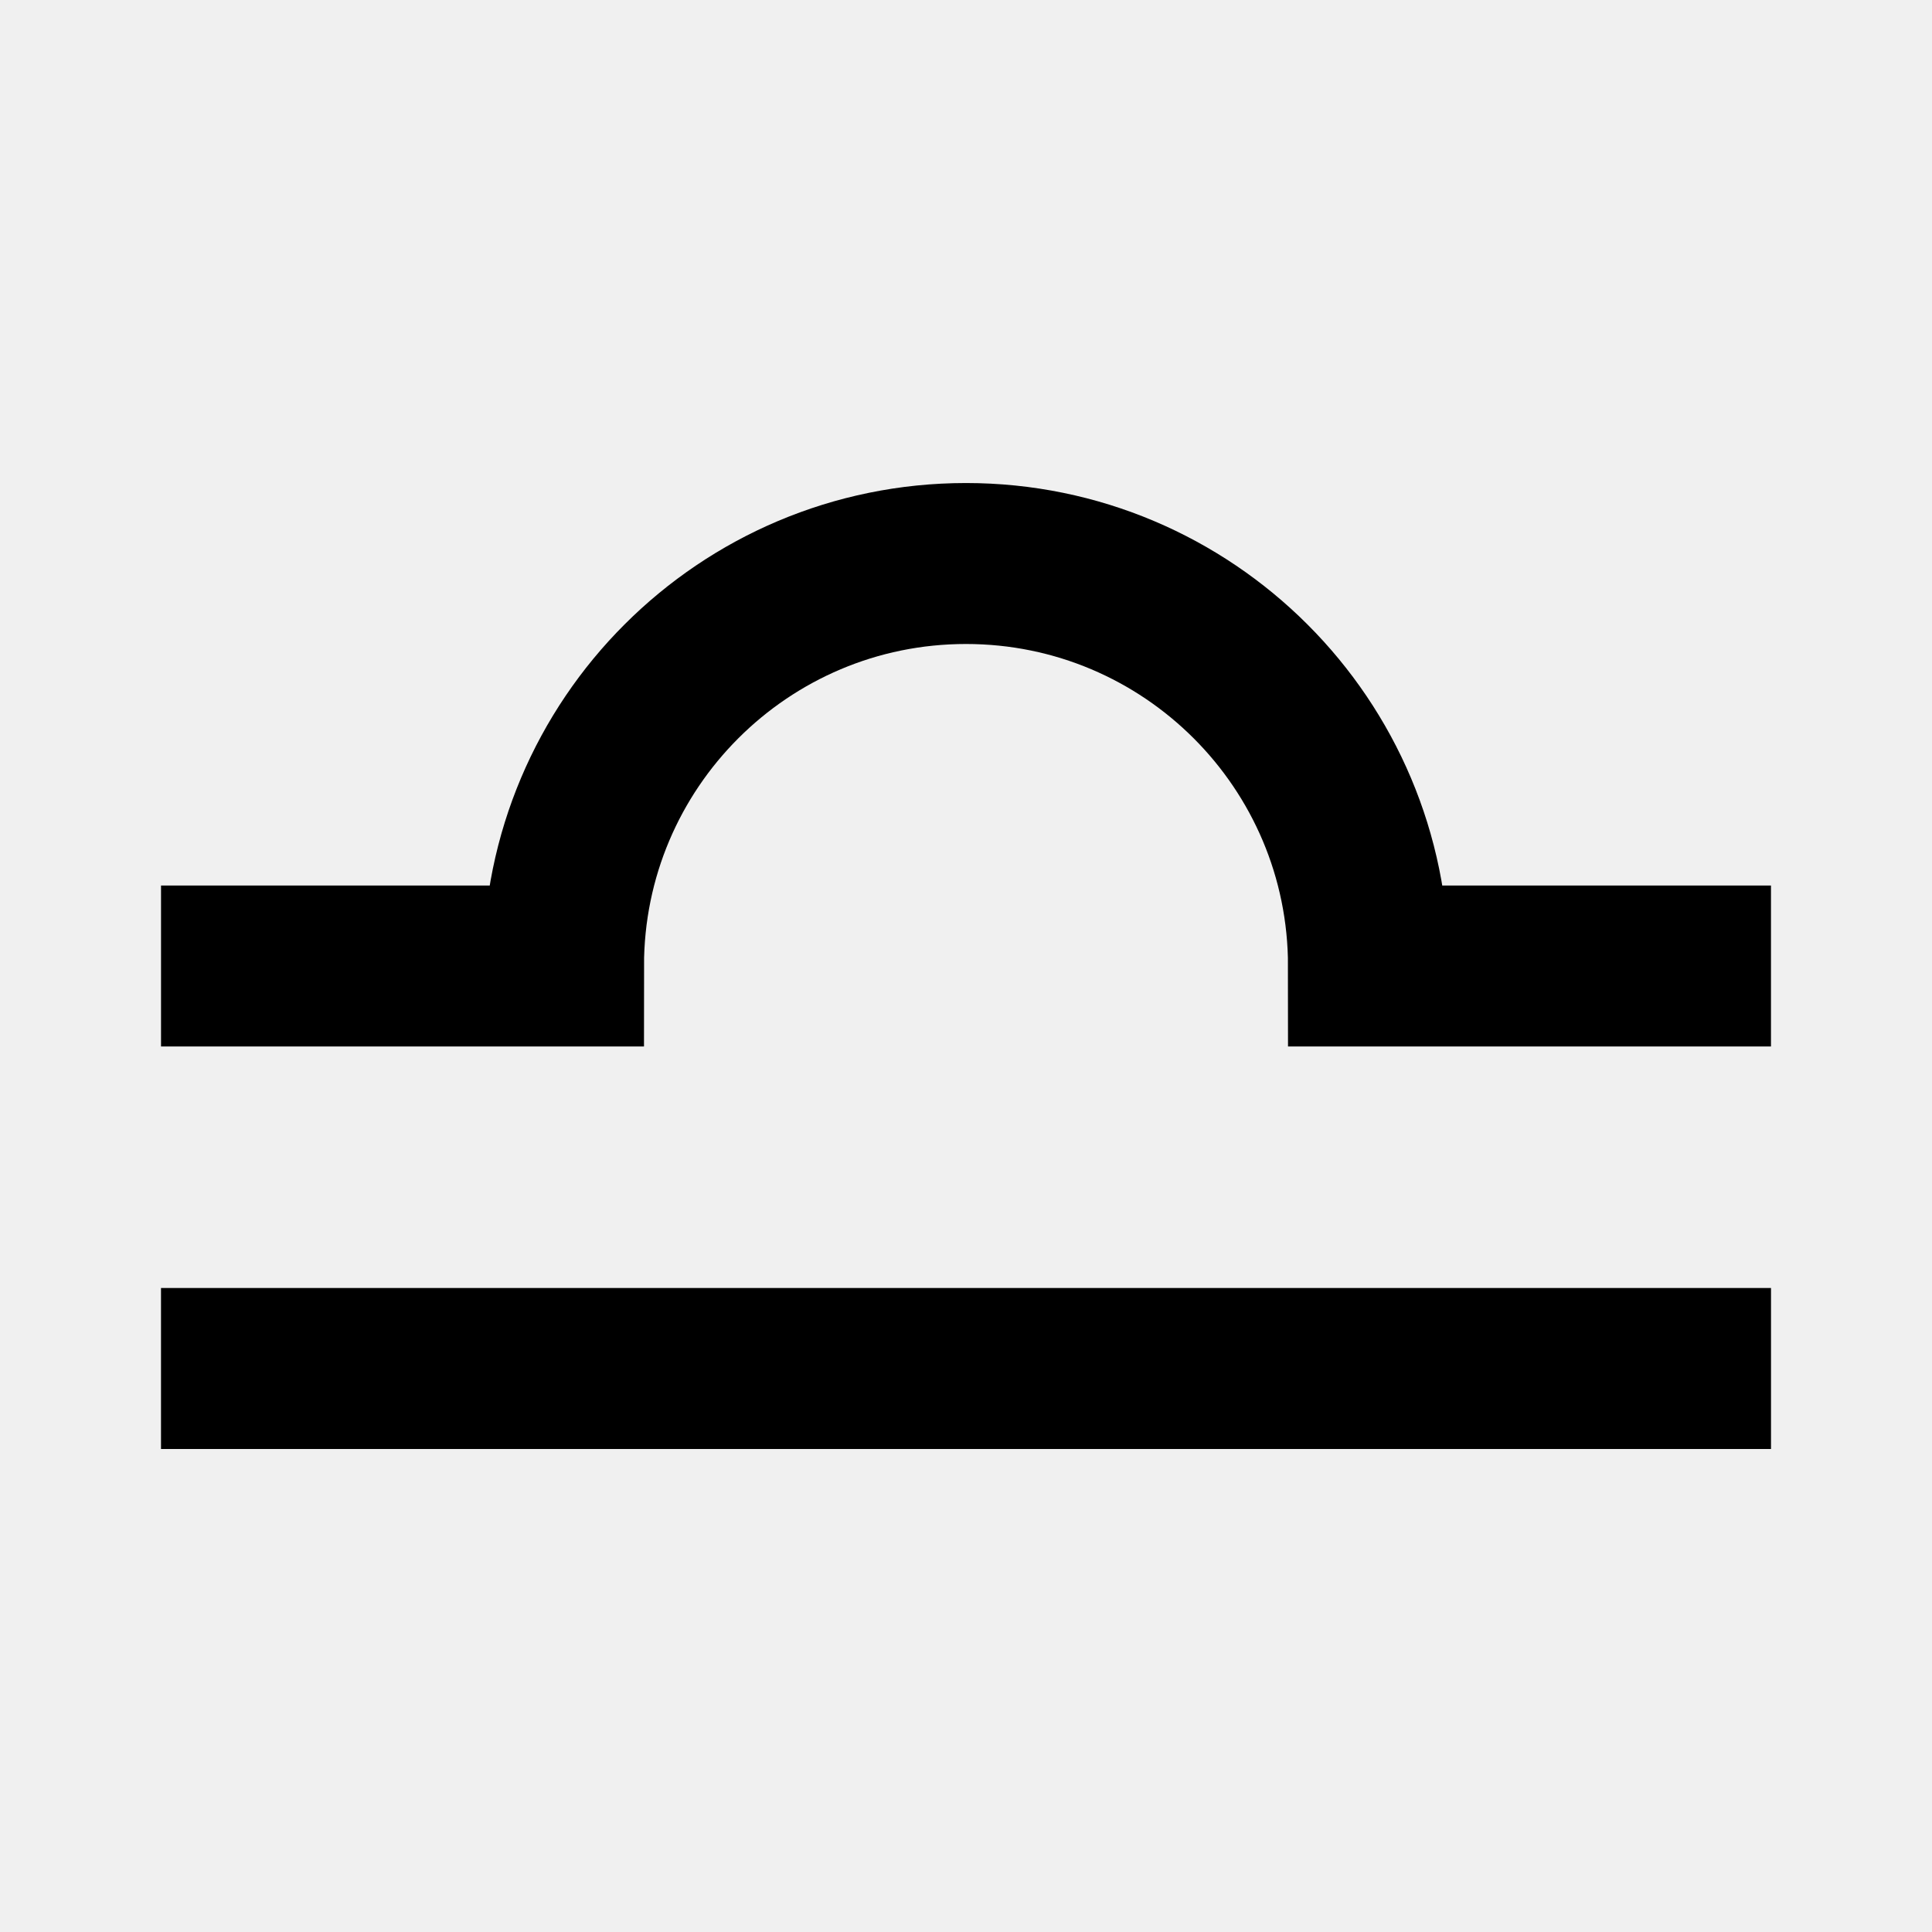
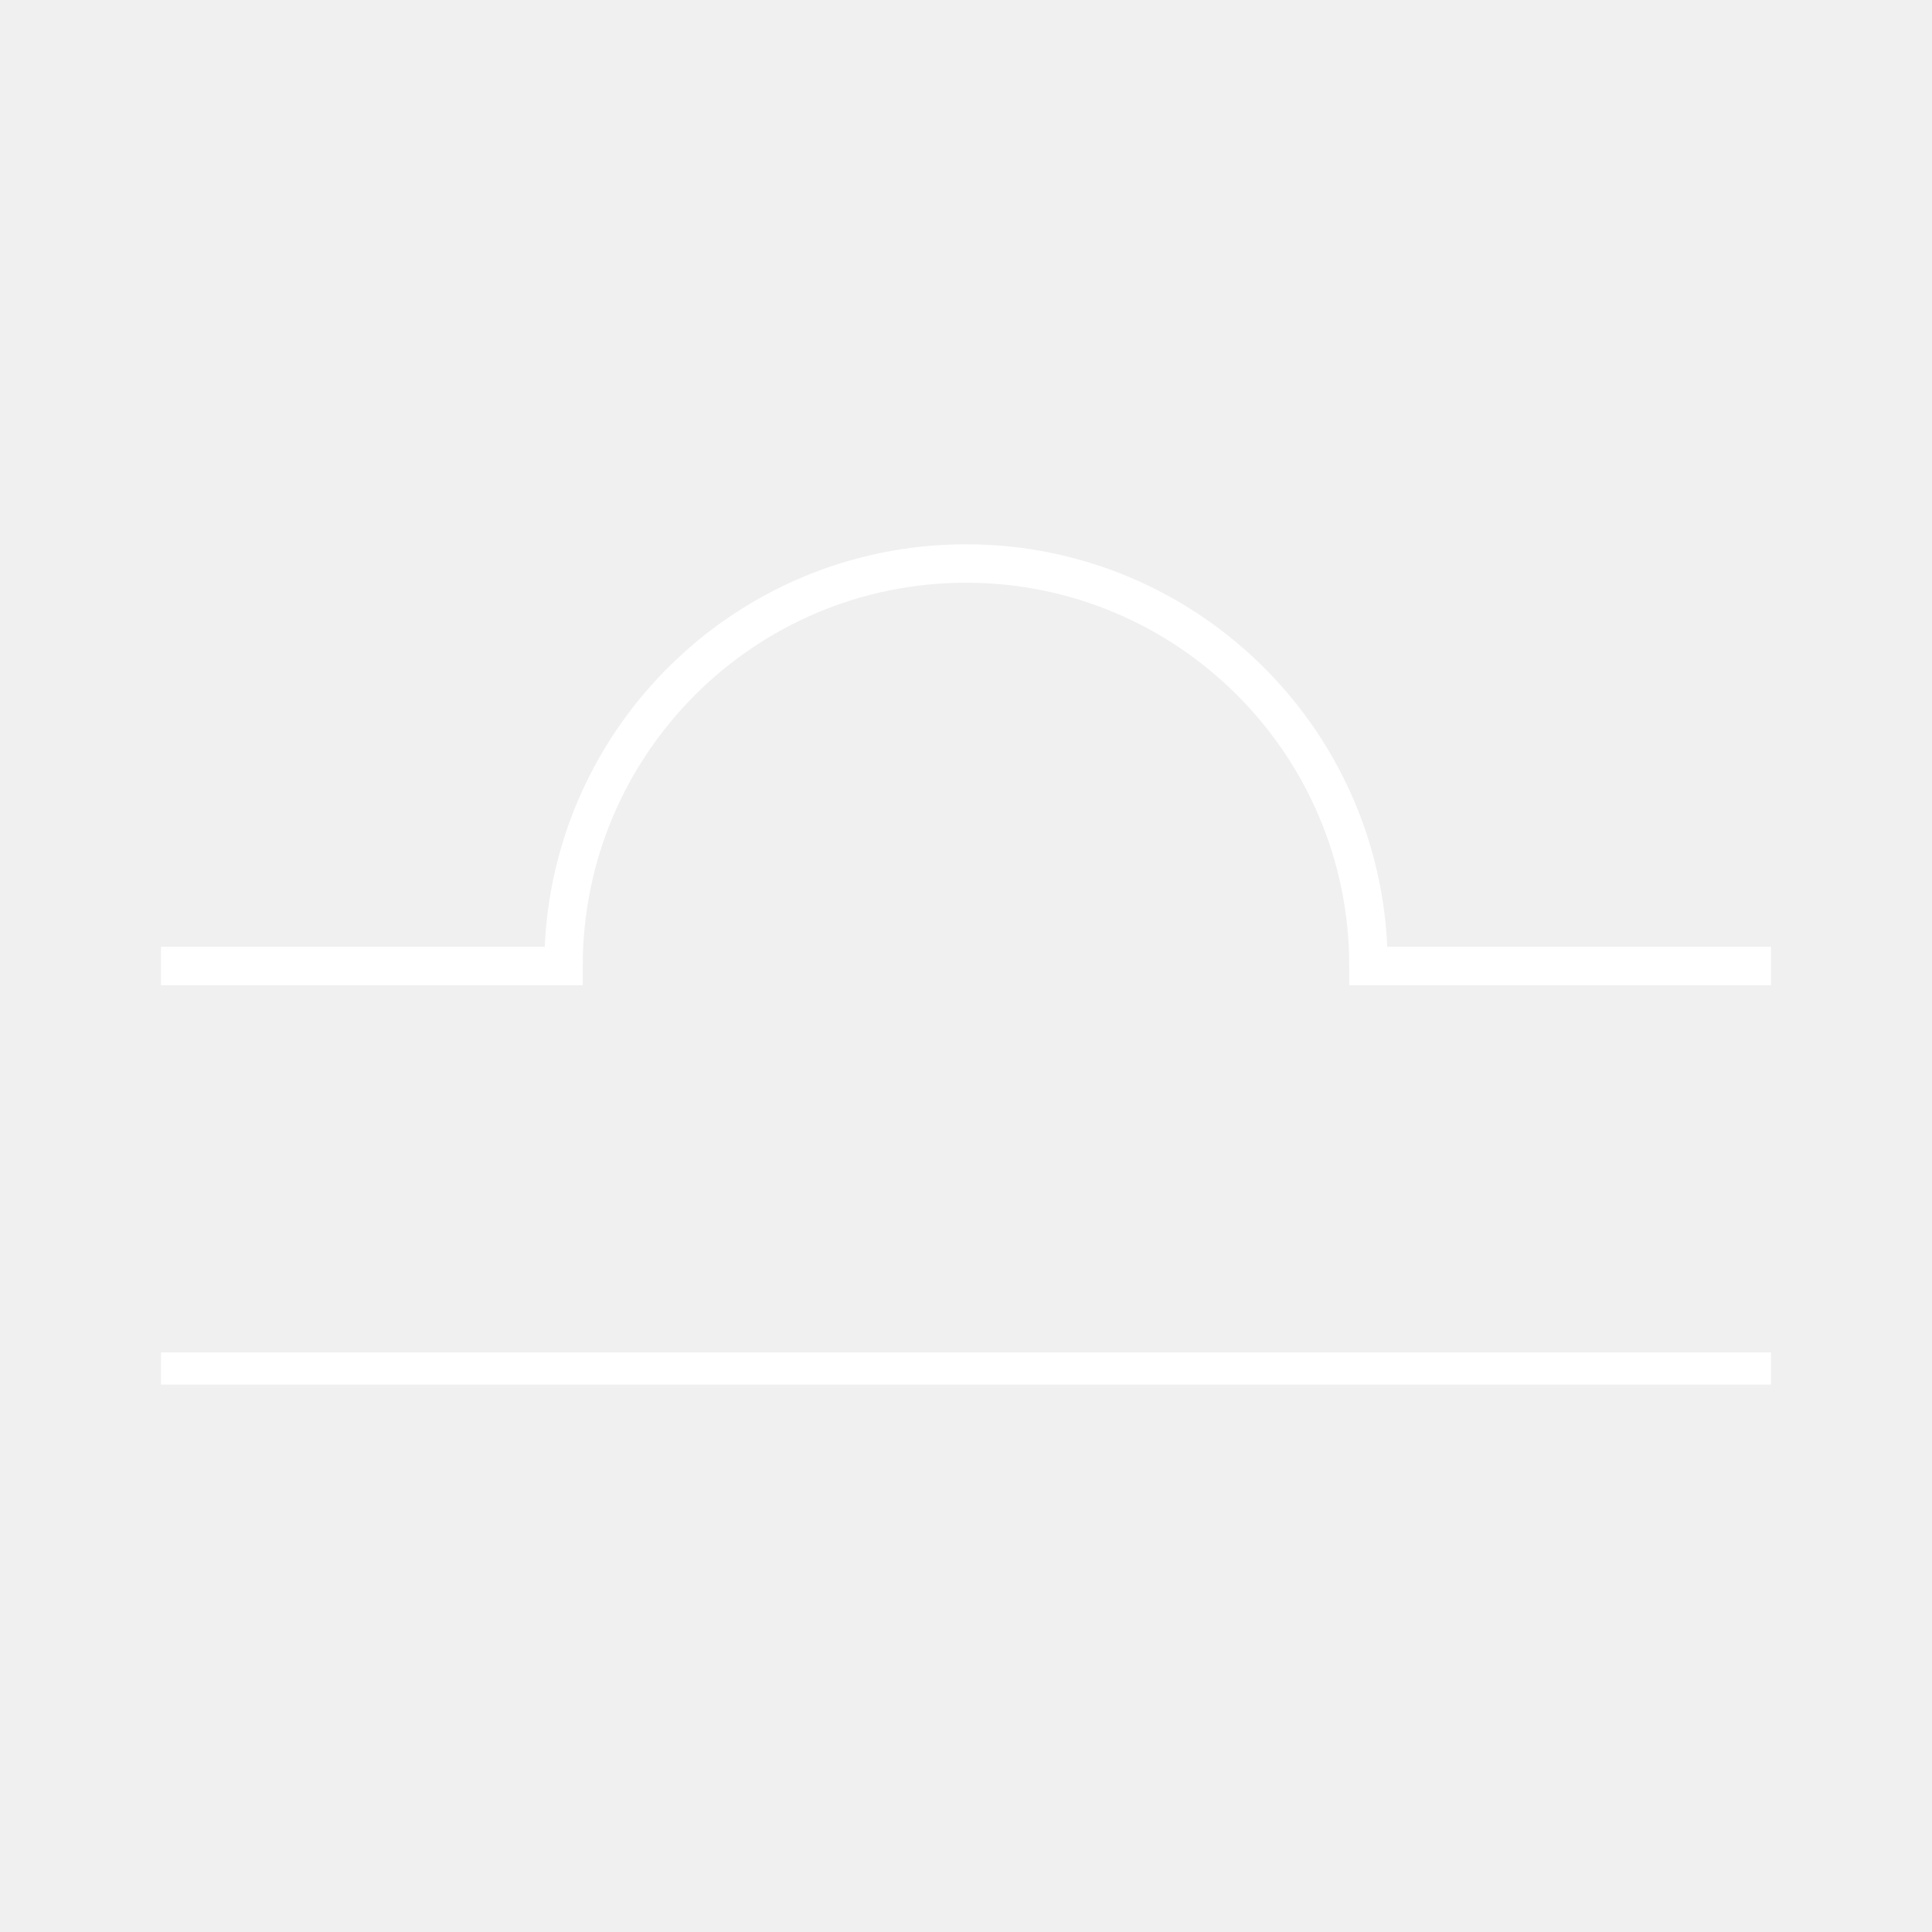
<svg xmlns="http://www.w3.org/2000/svg" width="12pt" height="12pt" viewBox="0 0 12 12" version="1.1" id="svg9">
  <defs id="defs13">
    <clipPath id="clip1">
      <path d="M 0,0 H 80.398 V 80.398 H 0 Z m 0,0" id="path2-3" />
    </clipPath>
  </defs>
  <g id="g823">
-     <path style="fill:none;stroke:#000000;stroke-width:1;stroke-linecap:butt;stroke-linejoin:miter;stroke-miterlimit:4;stroke-dasharray:none;stroke-opacity:1" d="m 1,8.5 h 10" id="path7" />
-     <g transform="matrix(0.14925,0,0,0.14925,2.6657917e-4,2.6656425e-4)" style="clip-rule:nonzero;stroke-width:6.698;stroke-linecap:butt;stroke-linejoin:miter;stroke-miterlimit:4;stroke-dasharray:none" clip-path="url(#clip1)" id="g11">
-       <path style="fill:none;stroke:#000000;stroke-width:66.985;stroke-linecap:butt;stroke-linejoin:miter;stroke-miterlimit:4;stroke-dasharray:none;stroke-opacity:1" d="M 66.992,402.008 H 234.492 c 0,92.5 75,167.5 167.5,167.5 92.5,0 167.5,-75 167.5,-167.5 h 167.5" transform="matrix(0.1,0,0,-0.1,0,80.4)" id="path9" />
+     <path style="fill:none;stroke:#ffffff;stroke-width:0.2;stroke-linecap:butt;stroke-linejoin:miter;stroke-miterlimit:4;stroke-dasharray:none;stroke-opacity:1" d="m 1,8.5 h 10" id="path7" />
+     <g transform="matrix(0.14925,0,0,0.14925,2.6657917e-4,2.6656425e-4)" style="clip-rule:nonzero;stroke-width:1;stroke-linecap:butt;stroke-linejoin:miter;stroke-miterlimit:4;stroke-dasharray:none" clip-path="url(#clip1)" id="g11">
+       <path style="fill:none;stroke:#ffffff;stroke-width:16;stroke-linecap:butt;stroke-linejoin:miter;stroke-miterlimit:4;stroke-dasharray:none;stroke-opacity:1" d="M 66.992,402.008 H 234.492 c 0,92.5 75,167.5 167.5,167.5 92.5,0 167.5,-75 167.5,-167.5 h 167.5" transform="matrix(0.1,0,0,-0.1,0,80.4)" id="path9" />
    </g>
  </g>
</svg>
